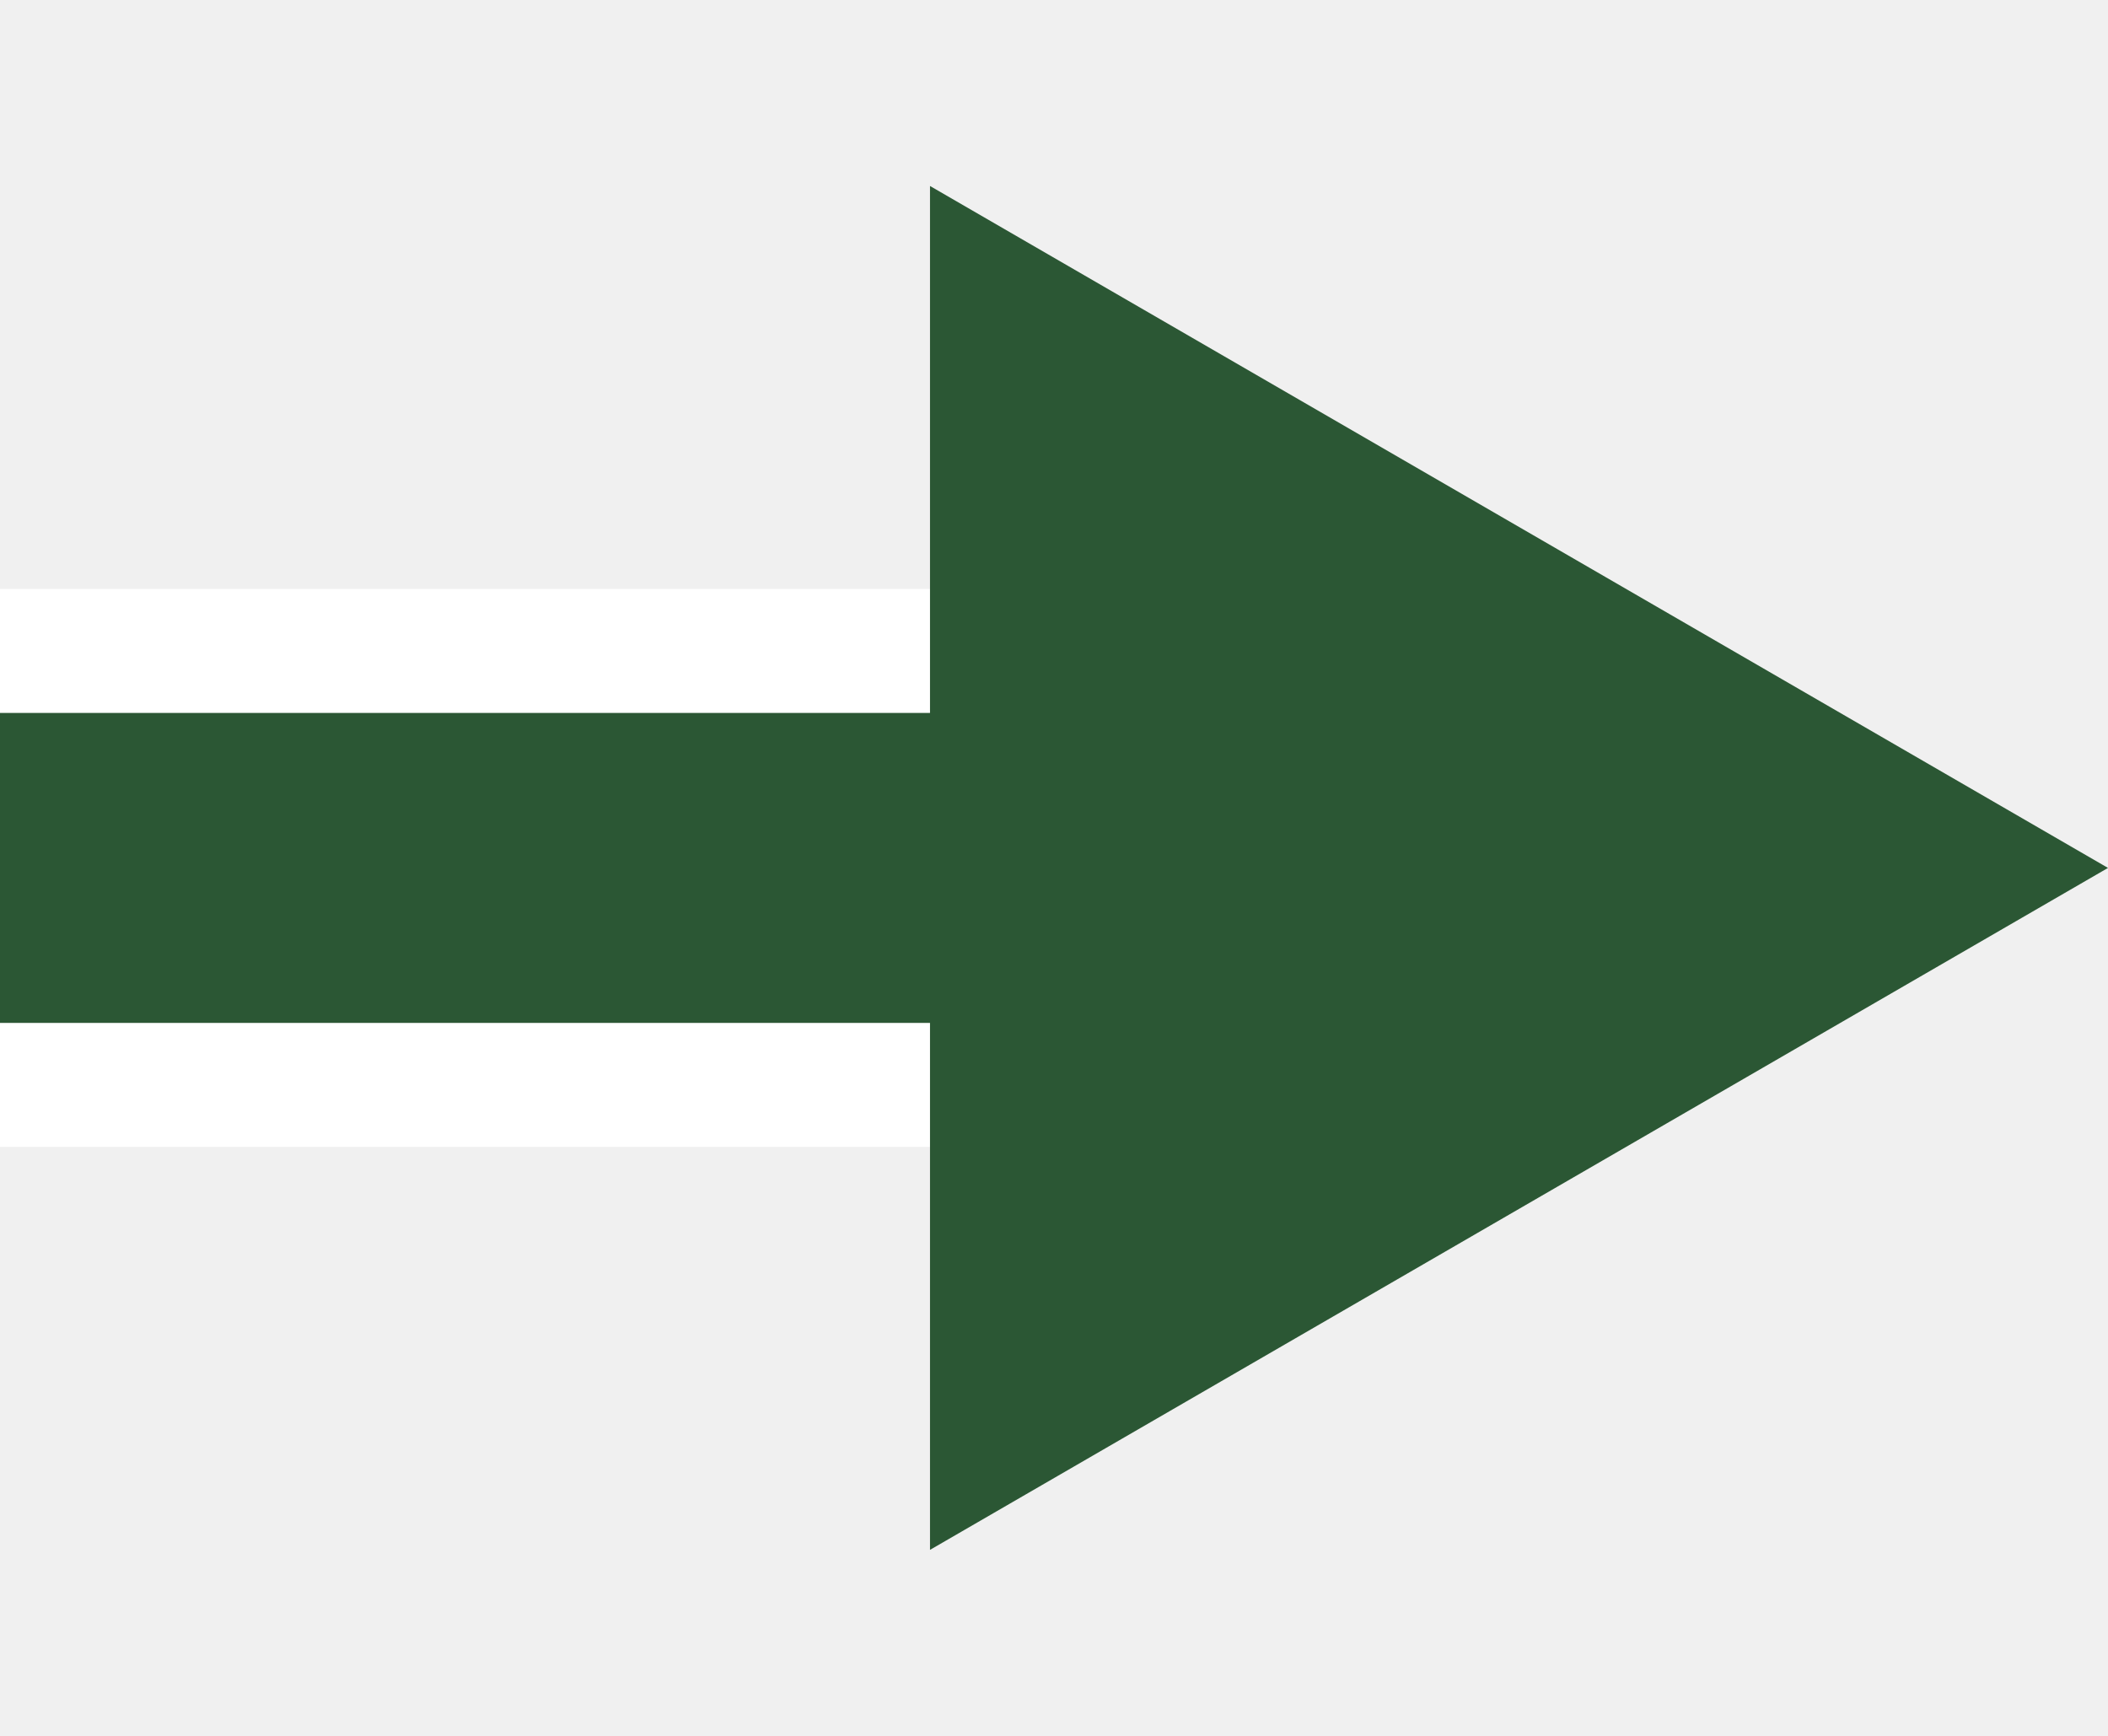
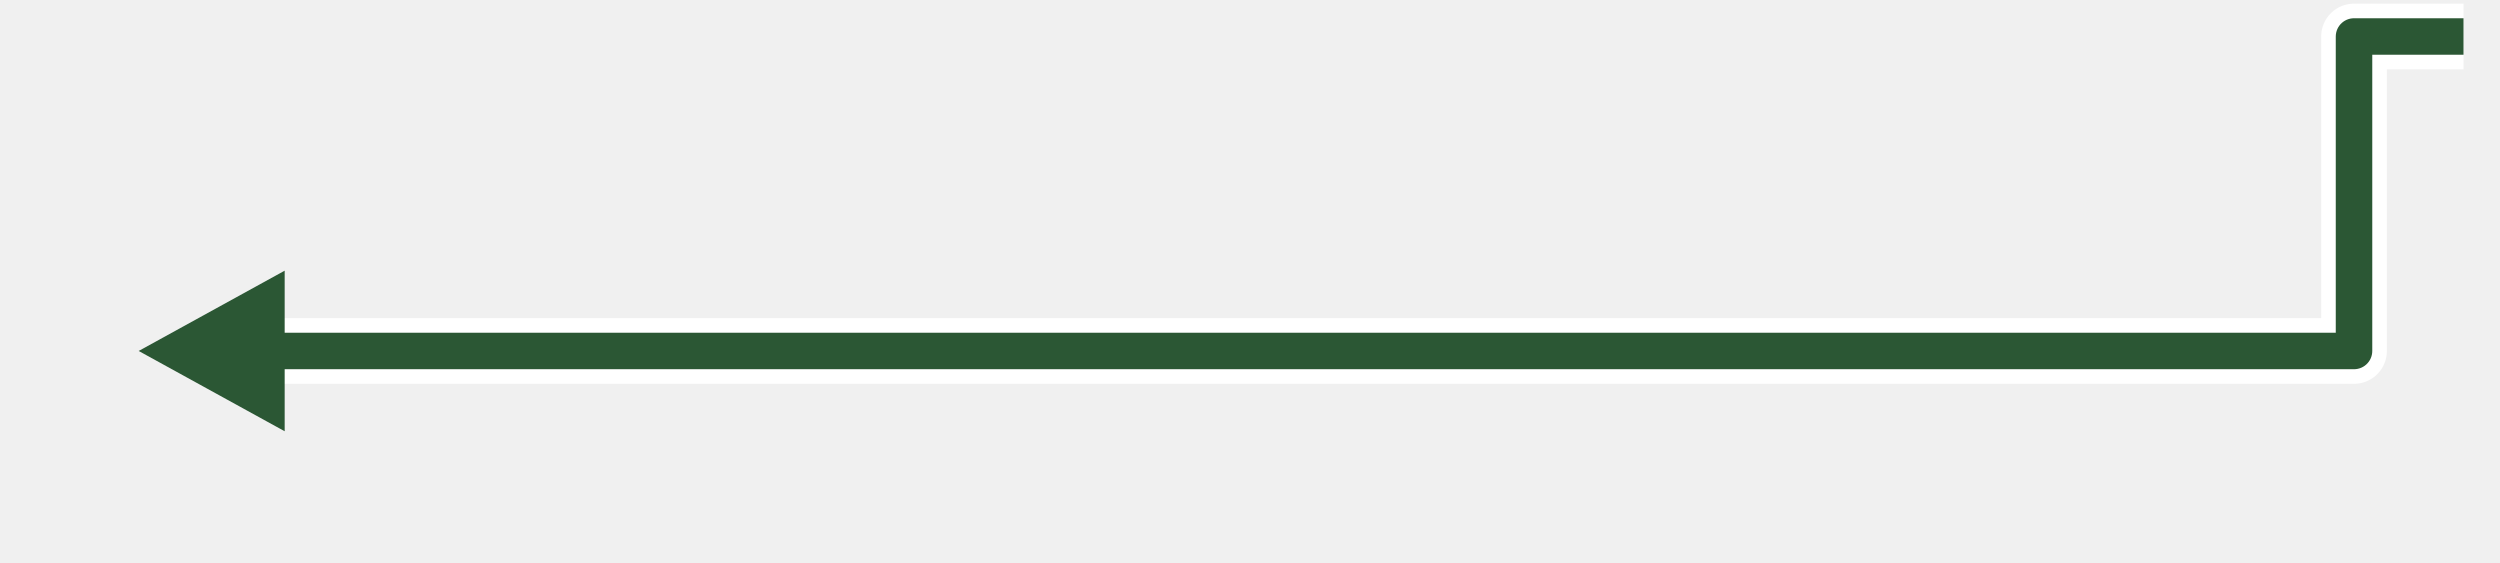
- <svg xmlns="http://www.w3.org/2000/svg" width="34" height="28" viewBox="0 0 34 28">
-   <path d="M 0 14 H 20" fill="none" stroke="#ffffff" stroke-width="9" />
-   <path d="M 0 14 H 20" fill="none" stroke="#2B5734" stroke-width="5" />
-   <path d="M 34 14 L 15 3 L 15 25 Z" fill="#2B5734" />
+ <svg xmlns="http://www.w3.org/2000/svg" width="342.5" height="77.082" viewBox="0 0 342.5 77.082">
+   <path d="M 337.5 5 L 322.5 5 L 322.5 48.082 L 33 48.082" fill="none" stroke="#ffffff" stroke-width="9" stroke-linejoin="round" />
+   <path d="M 337.5 5 L 322.5 5 L 322.5 48.082 L 33 48.082" fill="none" stroke="#2B5734" stroke-width="5" stroke-linejoin="round" />
+   <path d="M 19 48.082 L 39 37.082 L 39 59.082 Z" fill="#2B5734" />
</svg>
